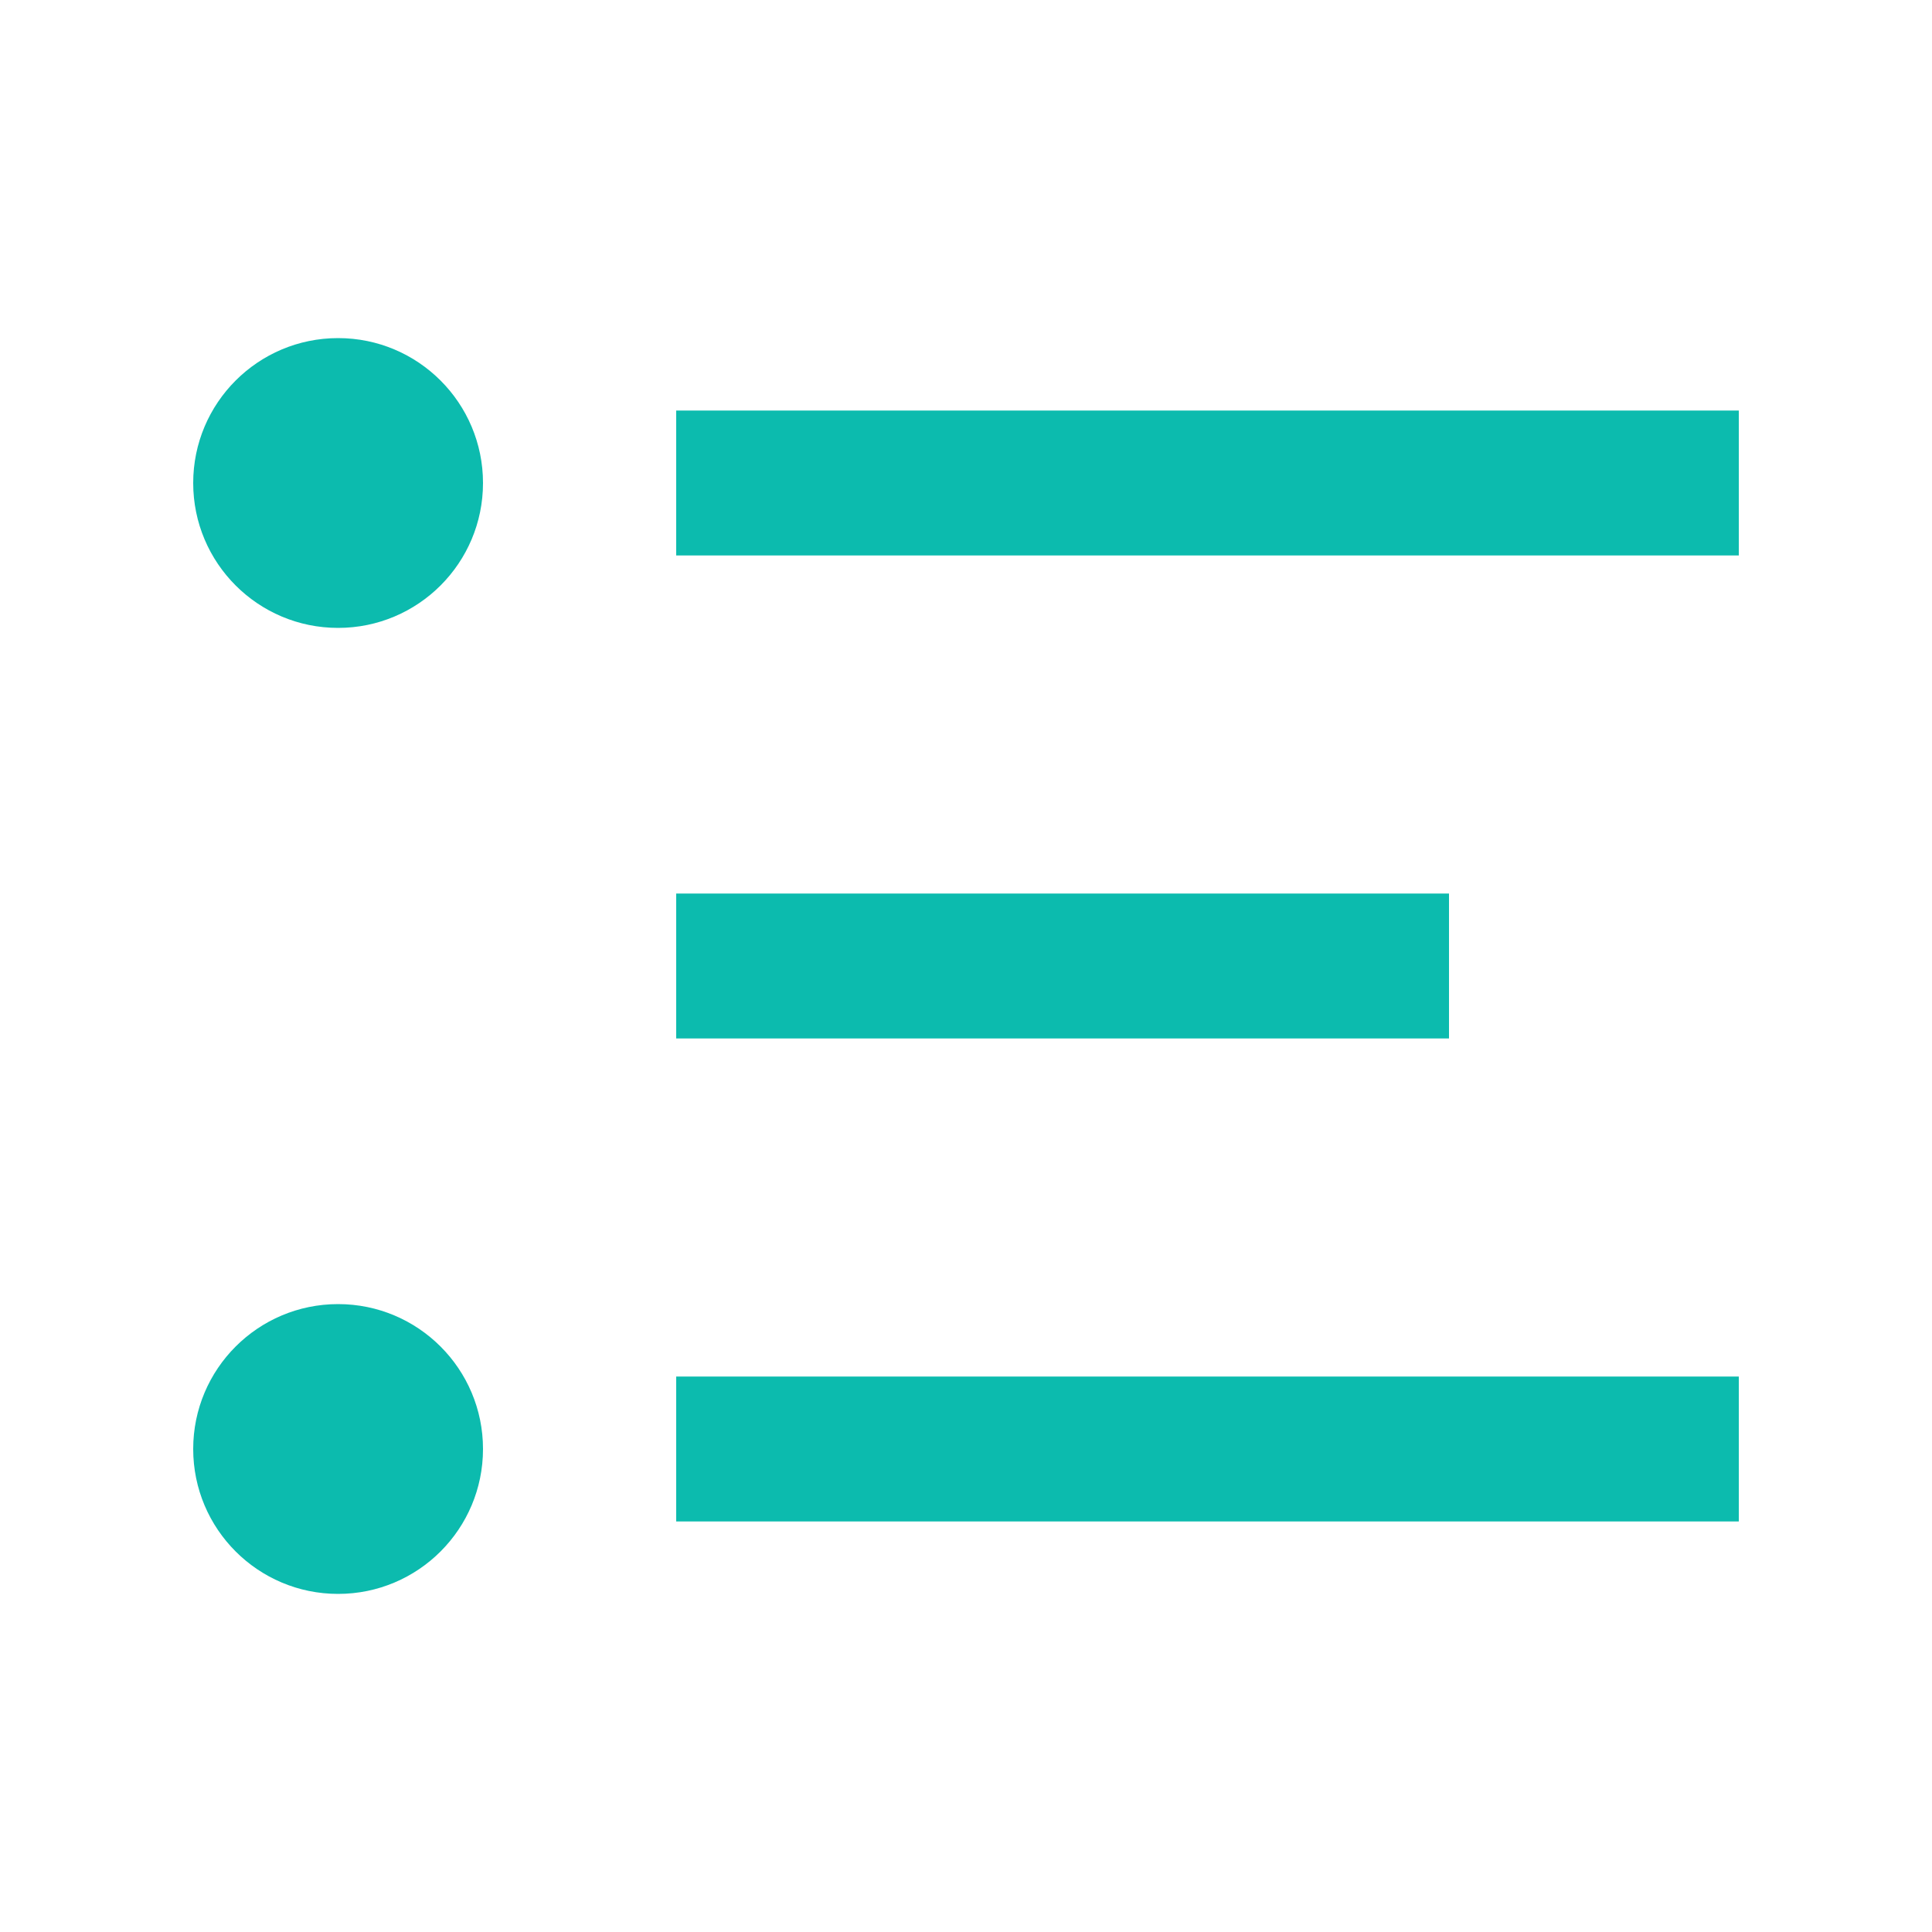
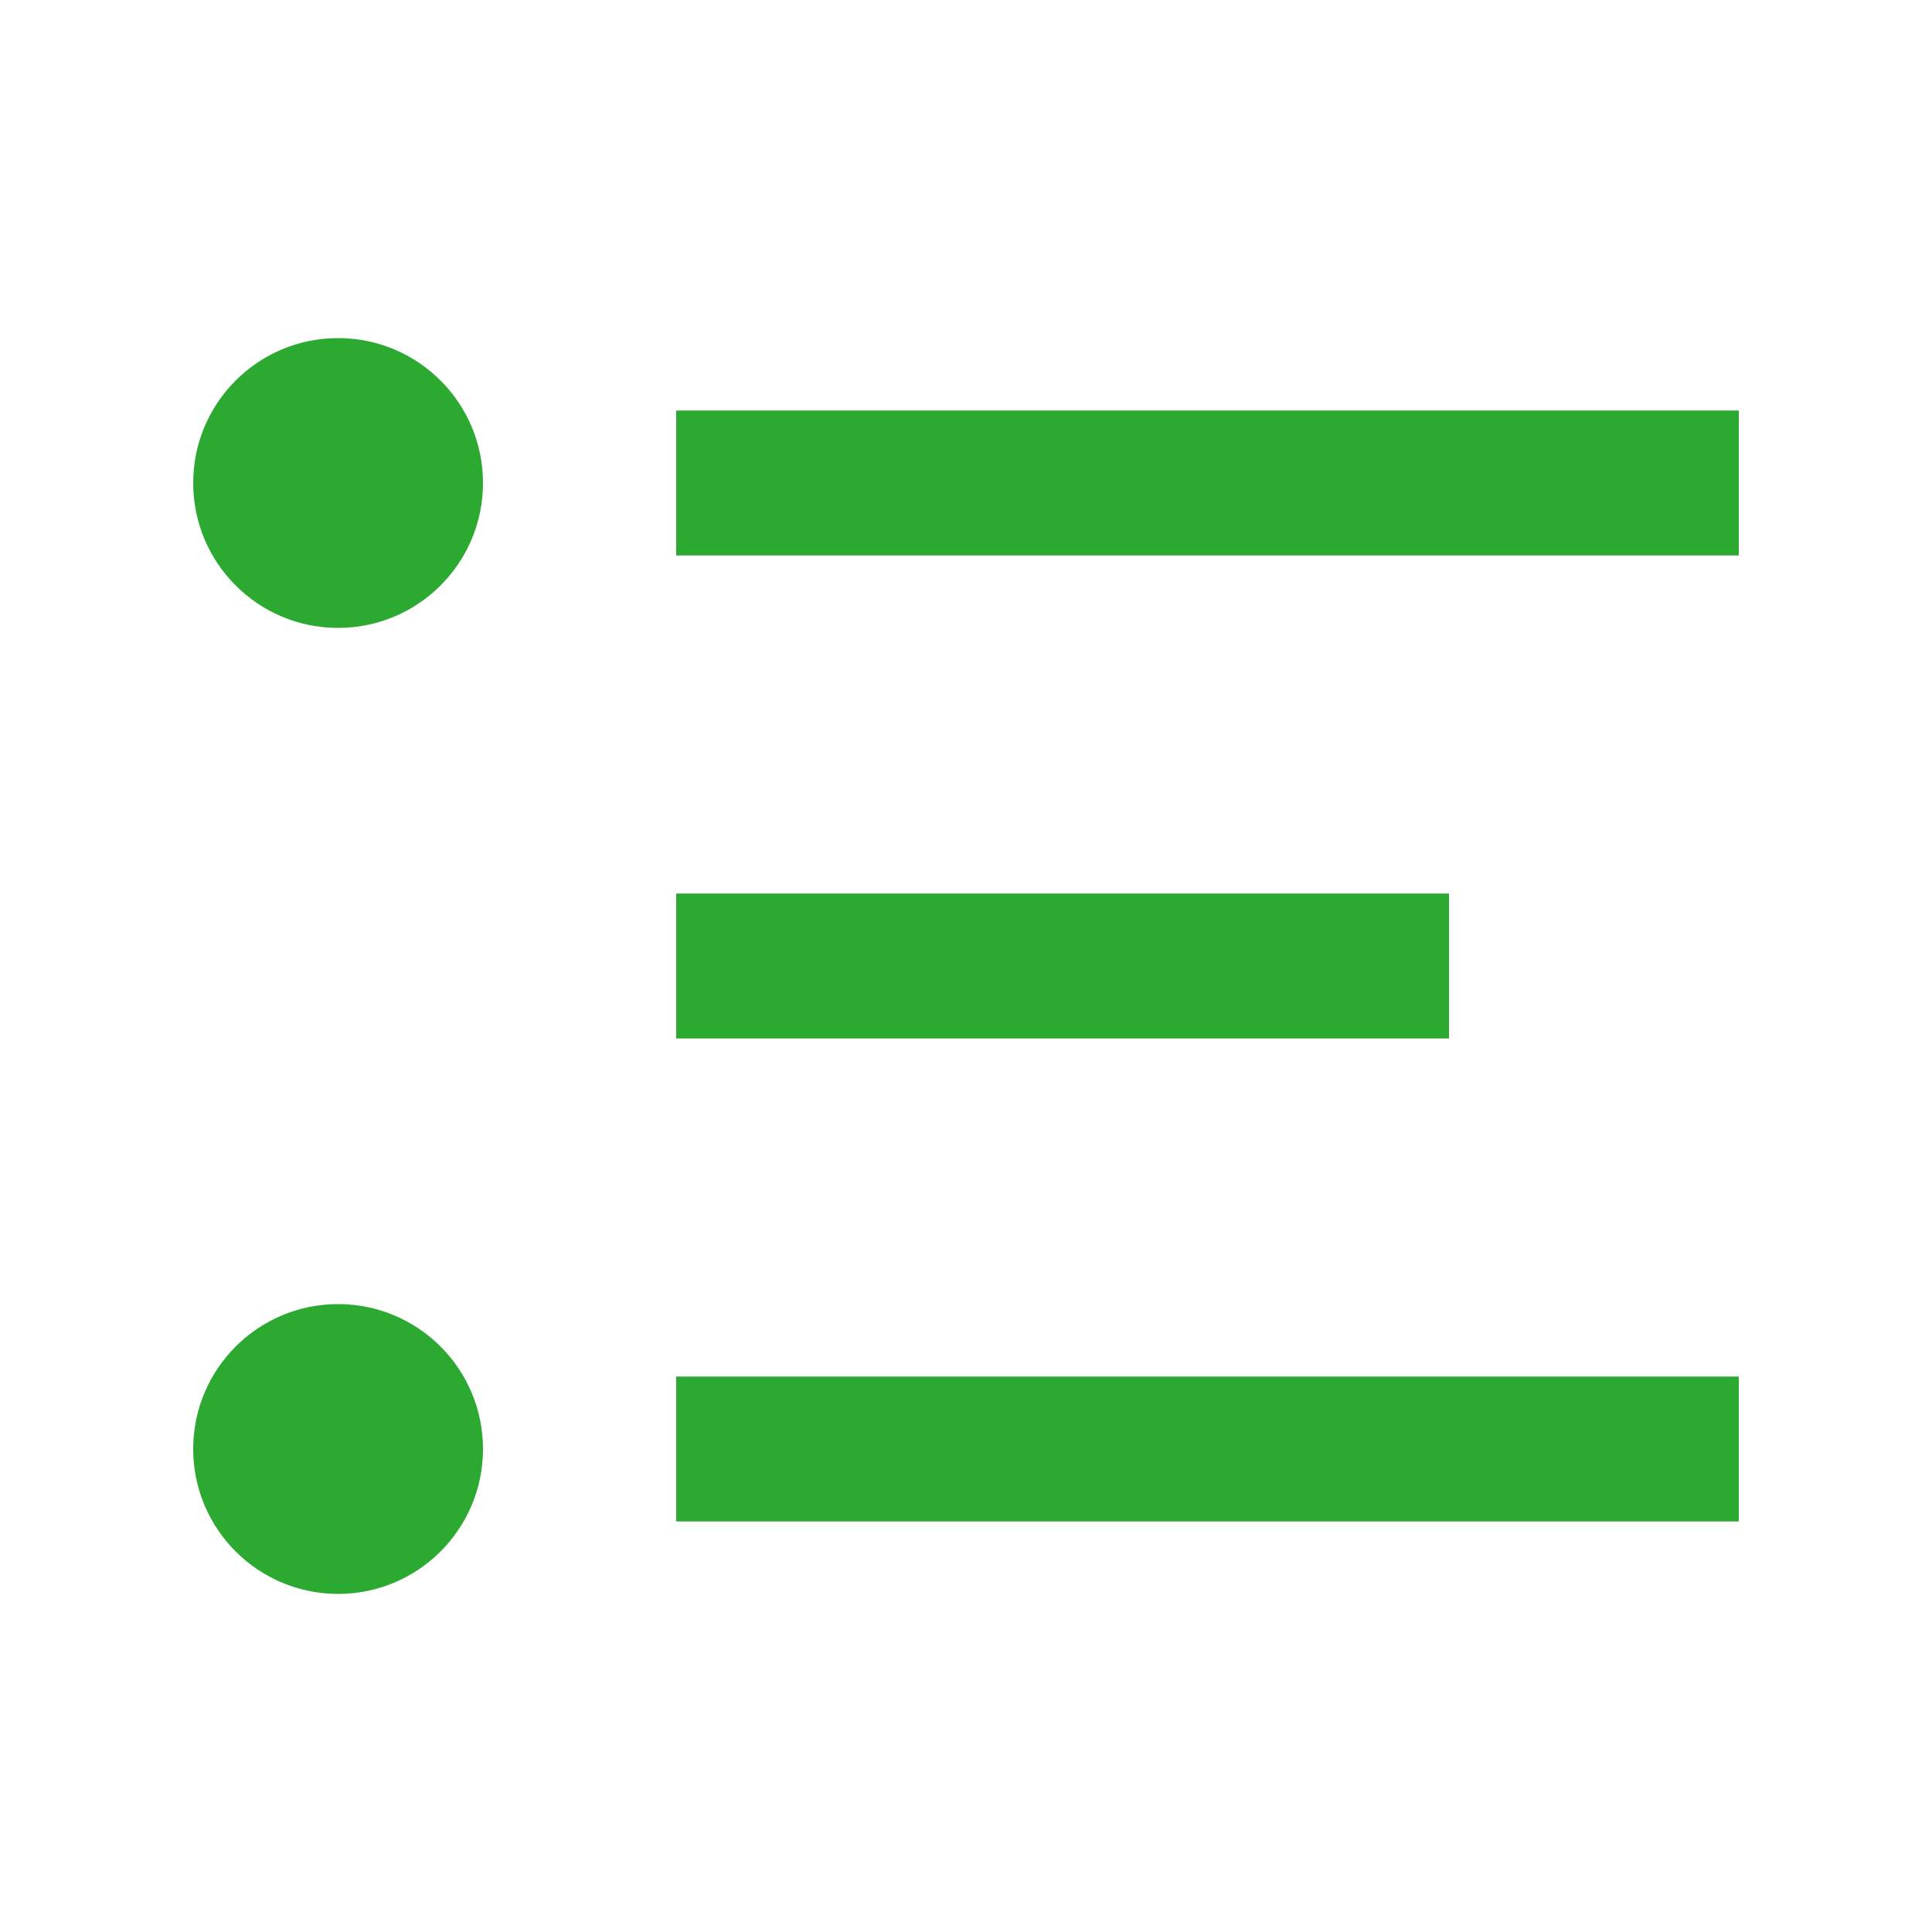
<svg xmlns="http://www.w3.org/2000/svg" width="20" height="20" viewBox="0 0 20 20" fill="none">
-   <rect x="7" y="4.25" width="11" height="1.5" fill="#0CBBAE" />
-   <rect x="7" y="9.25" width="8" height="1.5" fill="#0CBBAE" />
-   <rect x="7" y="14.25" width="11" height="1.5" fill="#0CBBAE" />
-   <circle cx="3.5" cy="5" r="1.5" fill="#0CBBAE" />
-   <circle cx="3.5" cy="15" r="1.5" fill="#0CBBAE" />
+   <rect x="7" y="4.25" width="11" height="1.5" fill="#2BA930" />
+   <rect x="7" y="9.25" width="8" height="1.5" fill="#2BA930" />
+   <rect x="7" y="14.25" width="11" height="1.5" fill="#2BA930" />
+   <circle cx="3.5" cy="5" r="1.5" fill="#2BA930" />
+   <circle cx="3.5" cy="15" r="1.5" fill="#2BA930" />
</svg>
